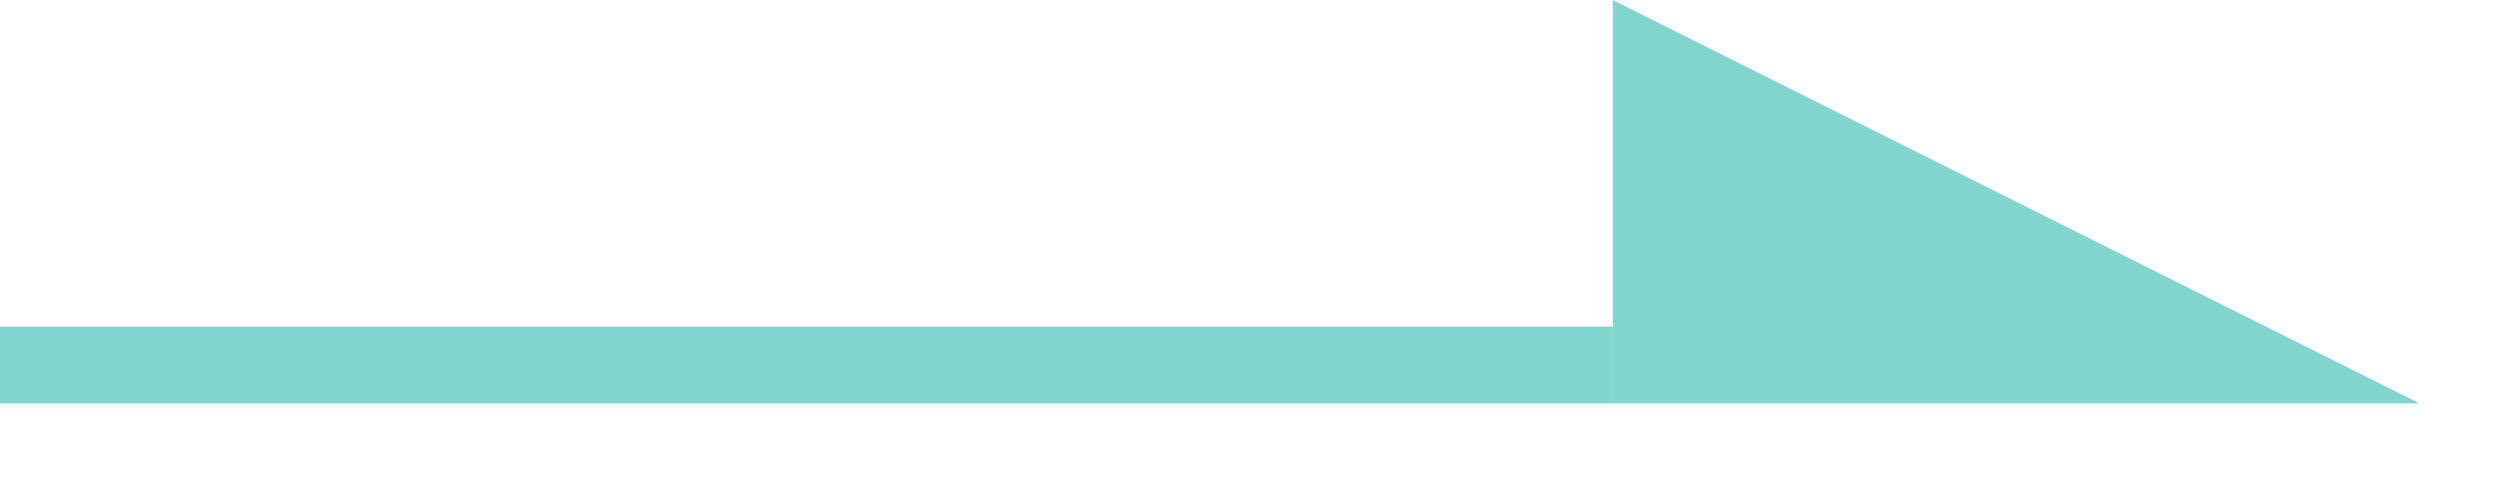
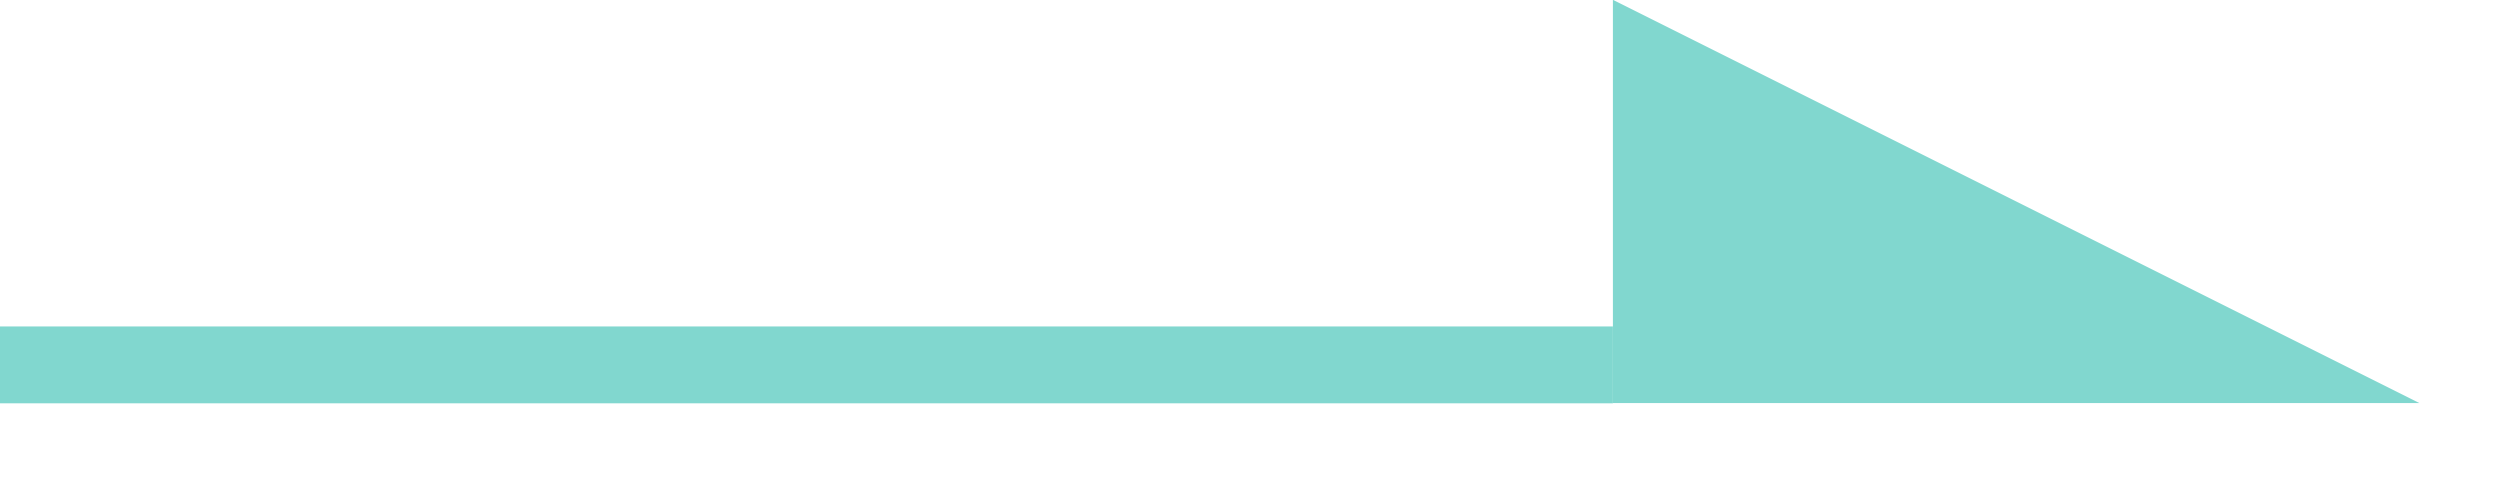
<svg xmlns="http://www.w3.org/2000/svg" width="31px" height="6px" version="1.1" xml:space="preserve" style="fill-rule:evenodd;clip-rule:evenodd;stroke-linejoin:round;stroke-miterlimit:2;">
-   <g id="arrow">
-     <rect id="線-1" x="0" y="4.05" width="20" height="0.953" style="fill:#81d7cf;" />
-     <path id="線-1-のコピー-2" d="M20,5.001l10,0l-10,-5.001l0,5.001Z" style="fill:#81d7cf;" />
+   <g transform="matrix(1,0,0,1,-16936.5,-1909.17)">
+     <g transform="matrix(1,0,0,1,15406.5,590.168)">
+       <g id="arrow">
+         <rect id="線-1" x="1530" y="1323.05" width="20" height="0.953" style="fill:rgb(129,215,207);" />
+         <path id="線-1-のコピー-2" d="M1550,1324L1560,1324L1550,1319L1550,1324Z" style="fill:rgb(129,215,207);" />
+       </g>
+     </g>
  </g>
</svg>
